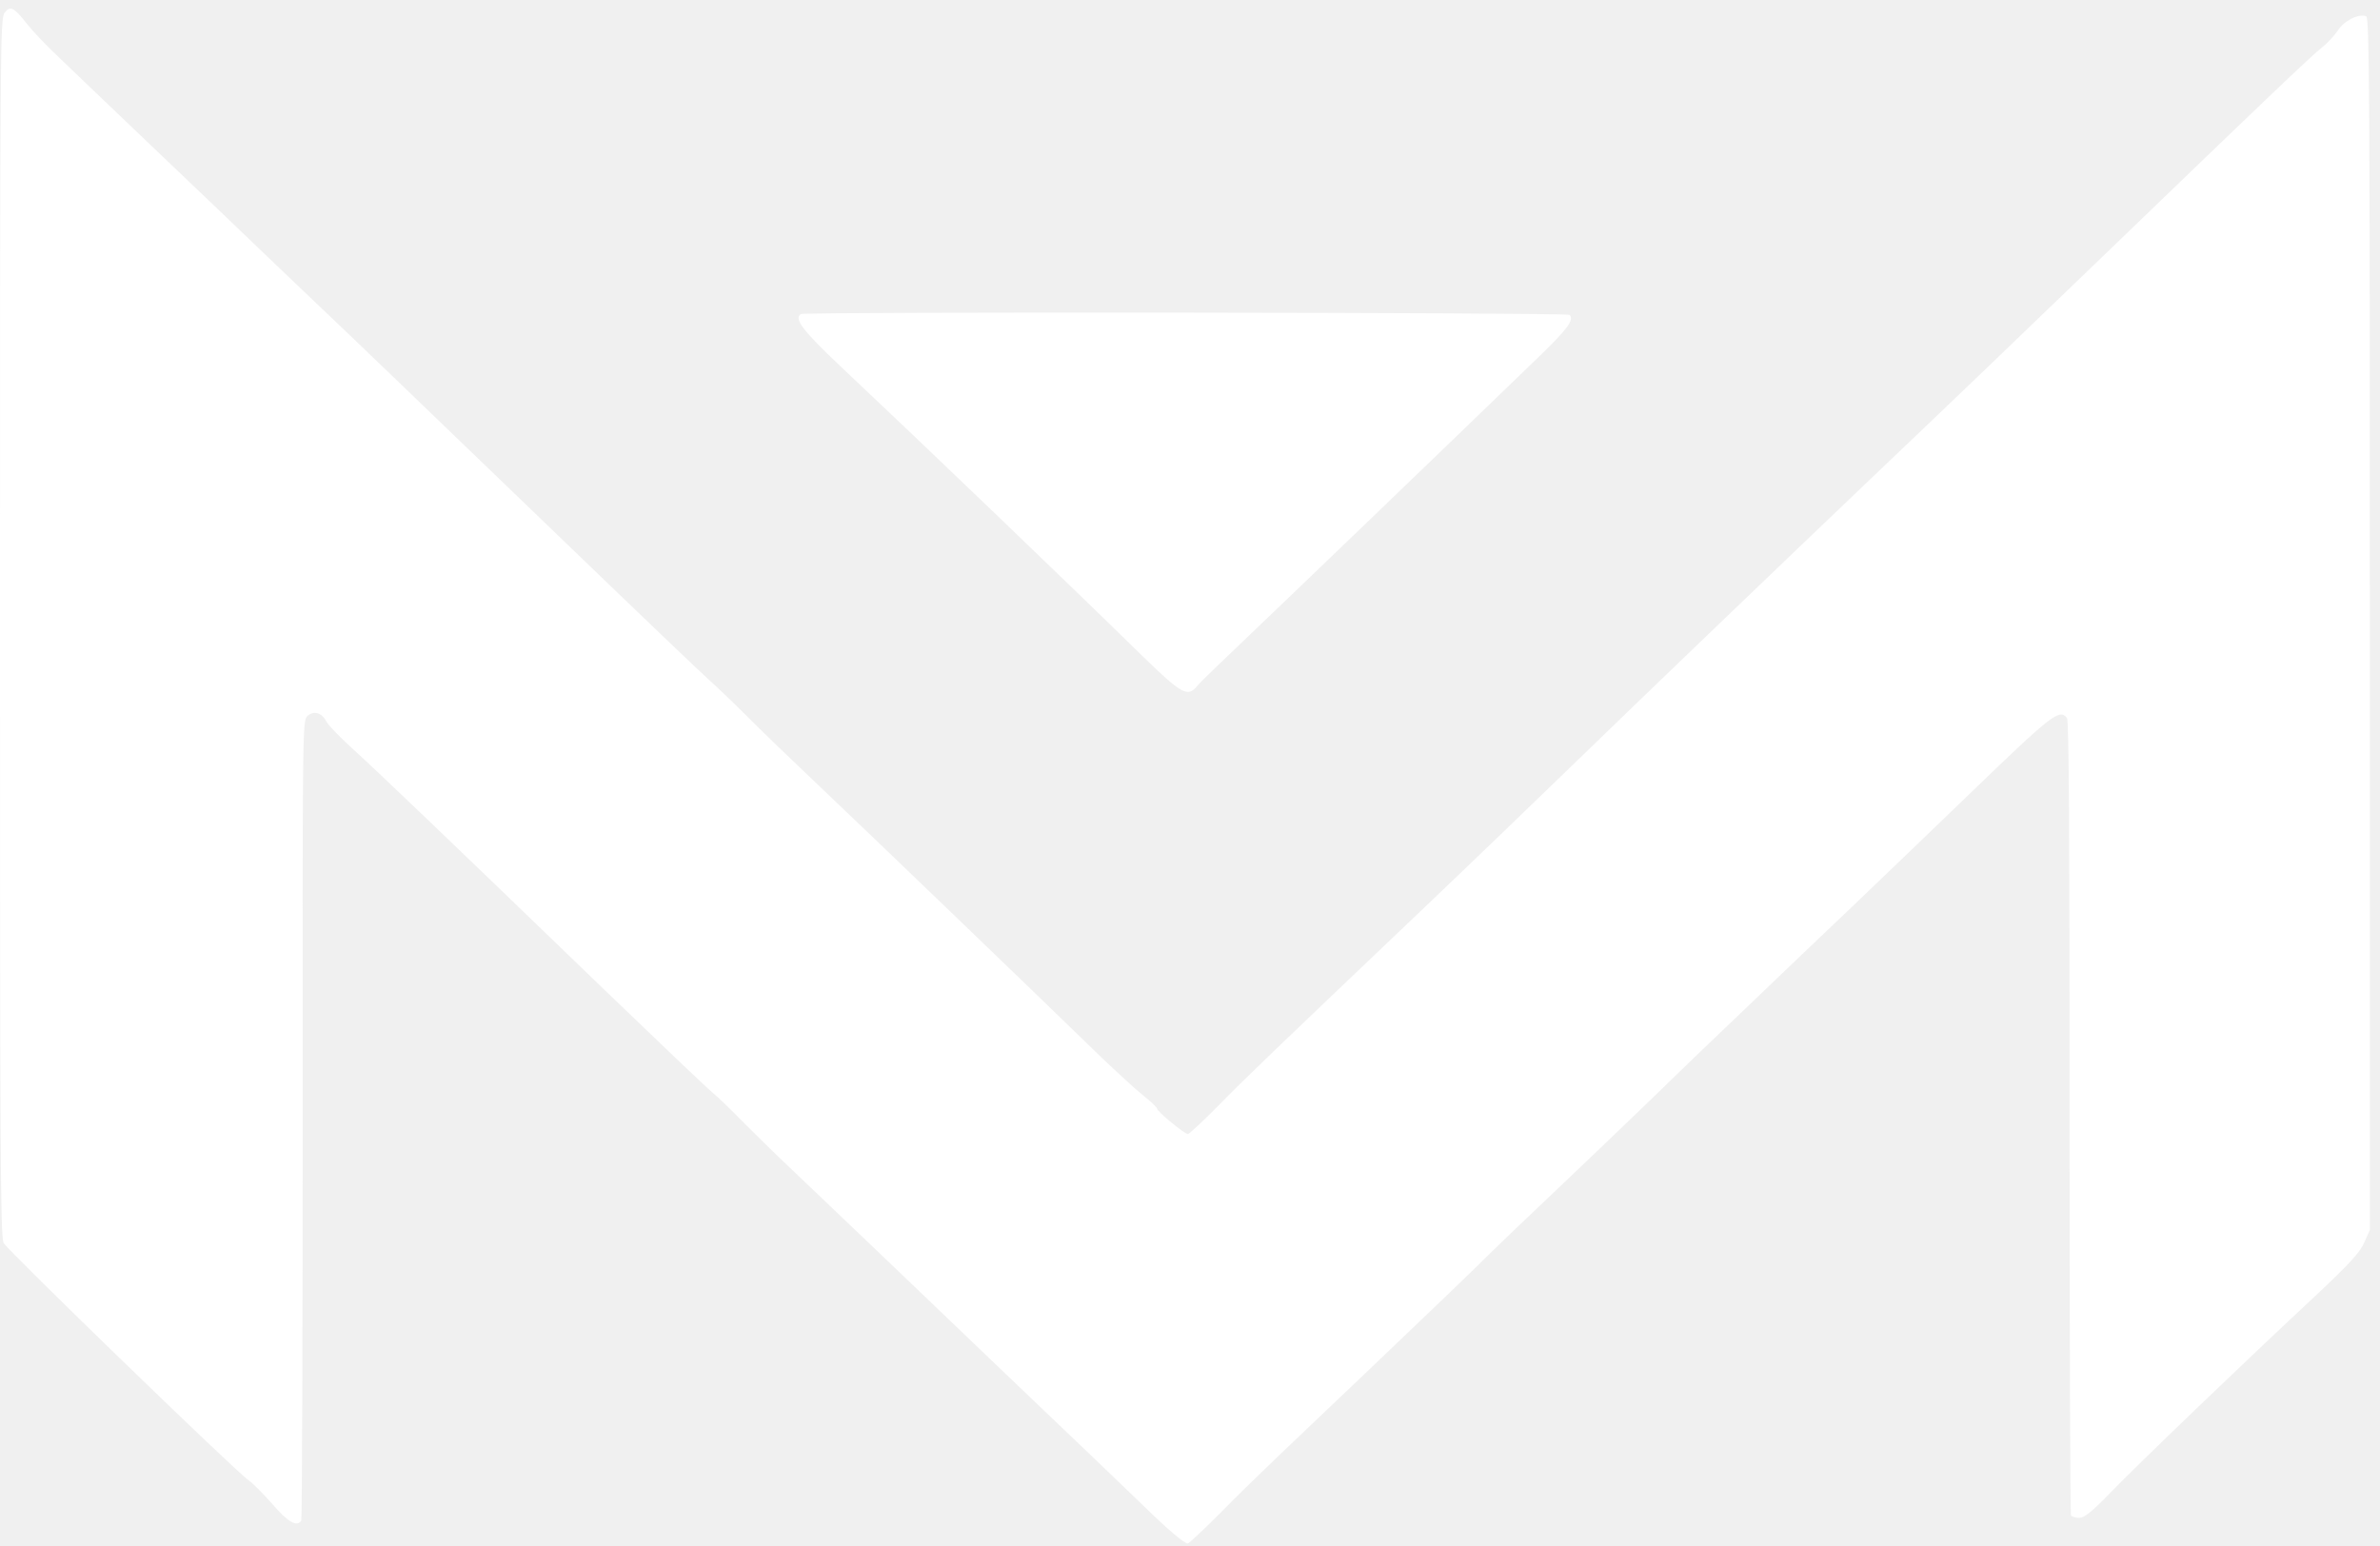
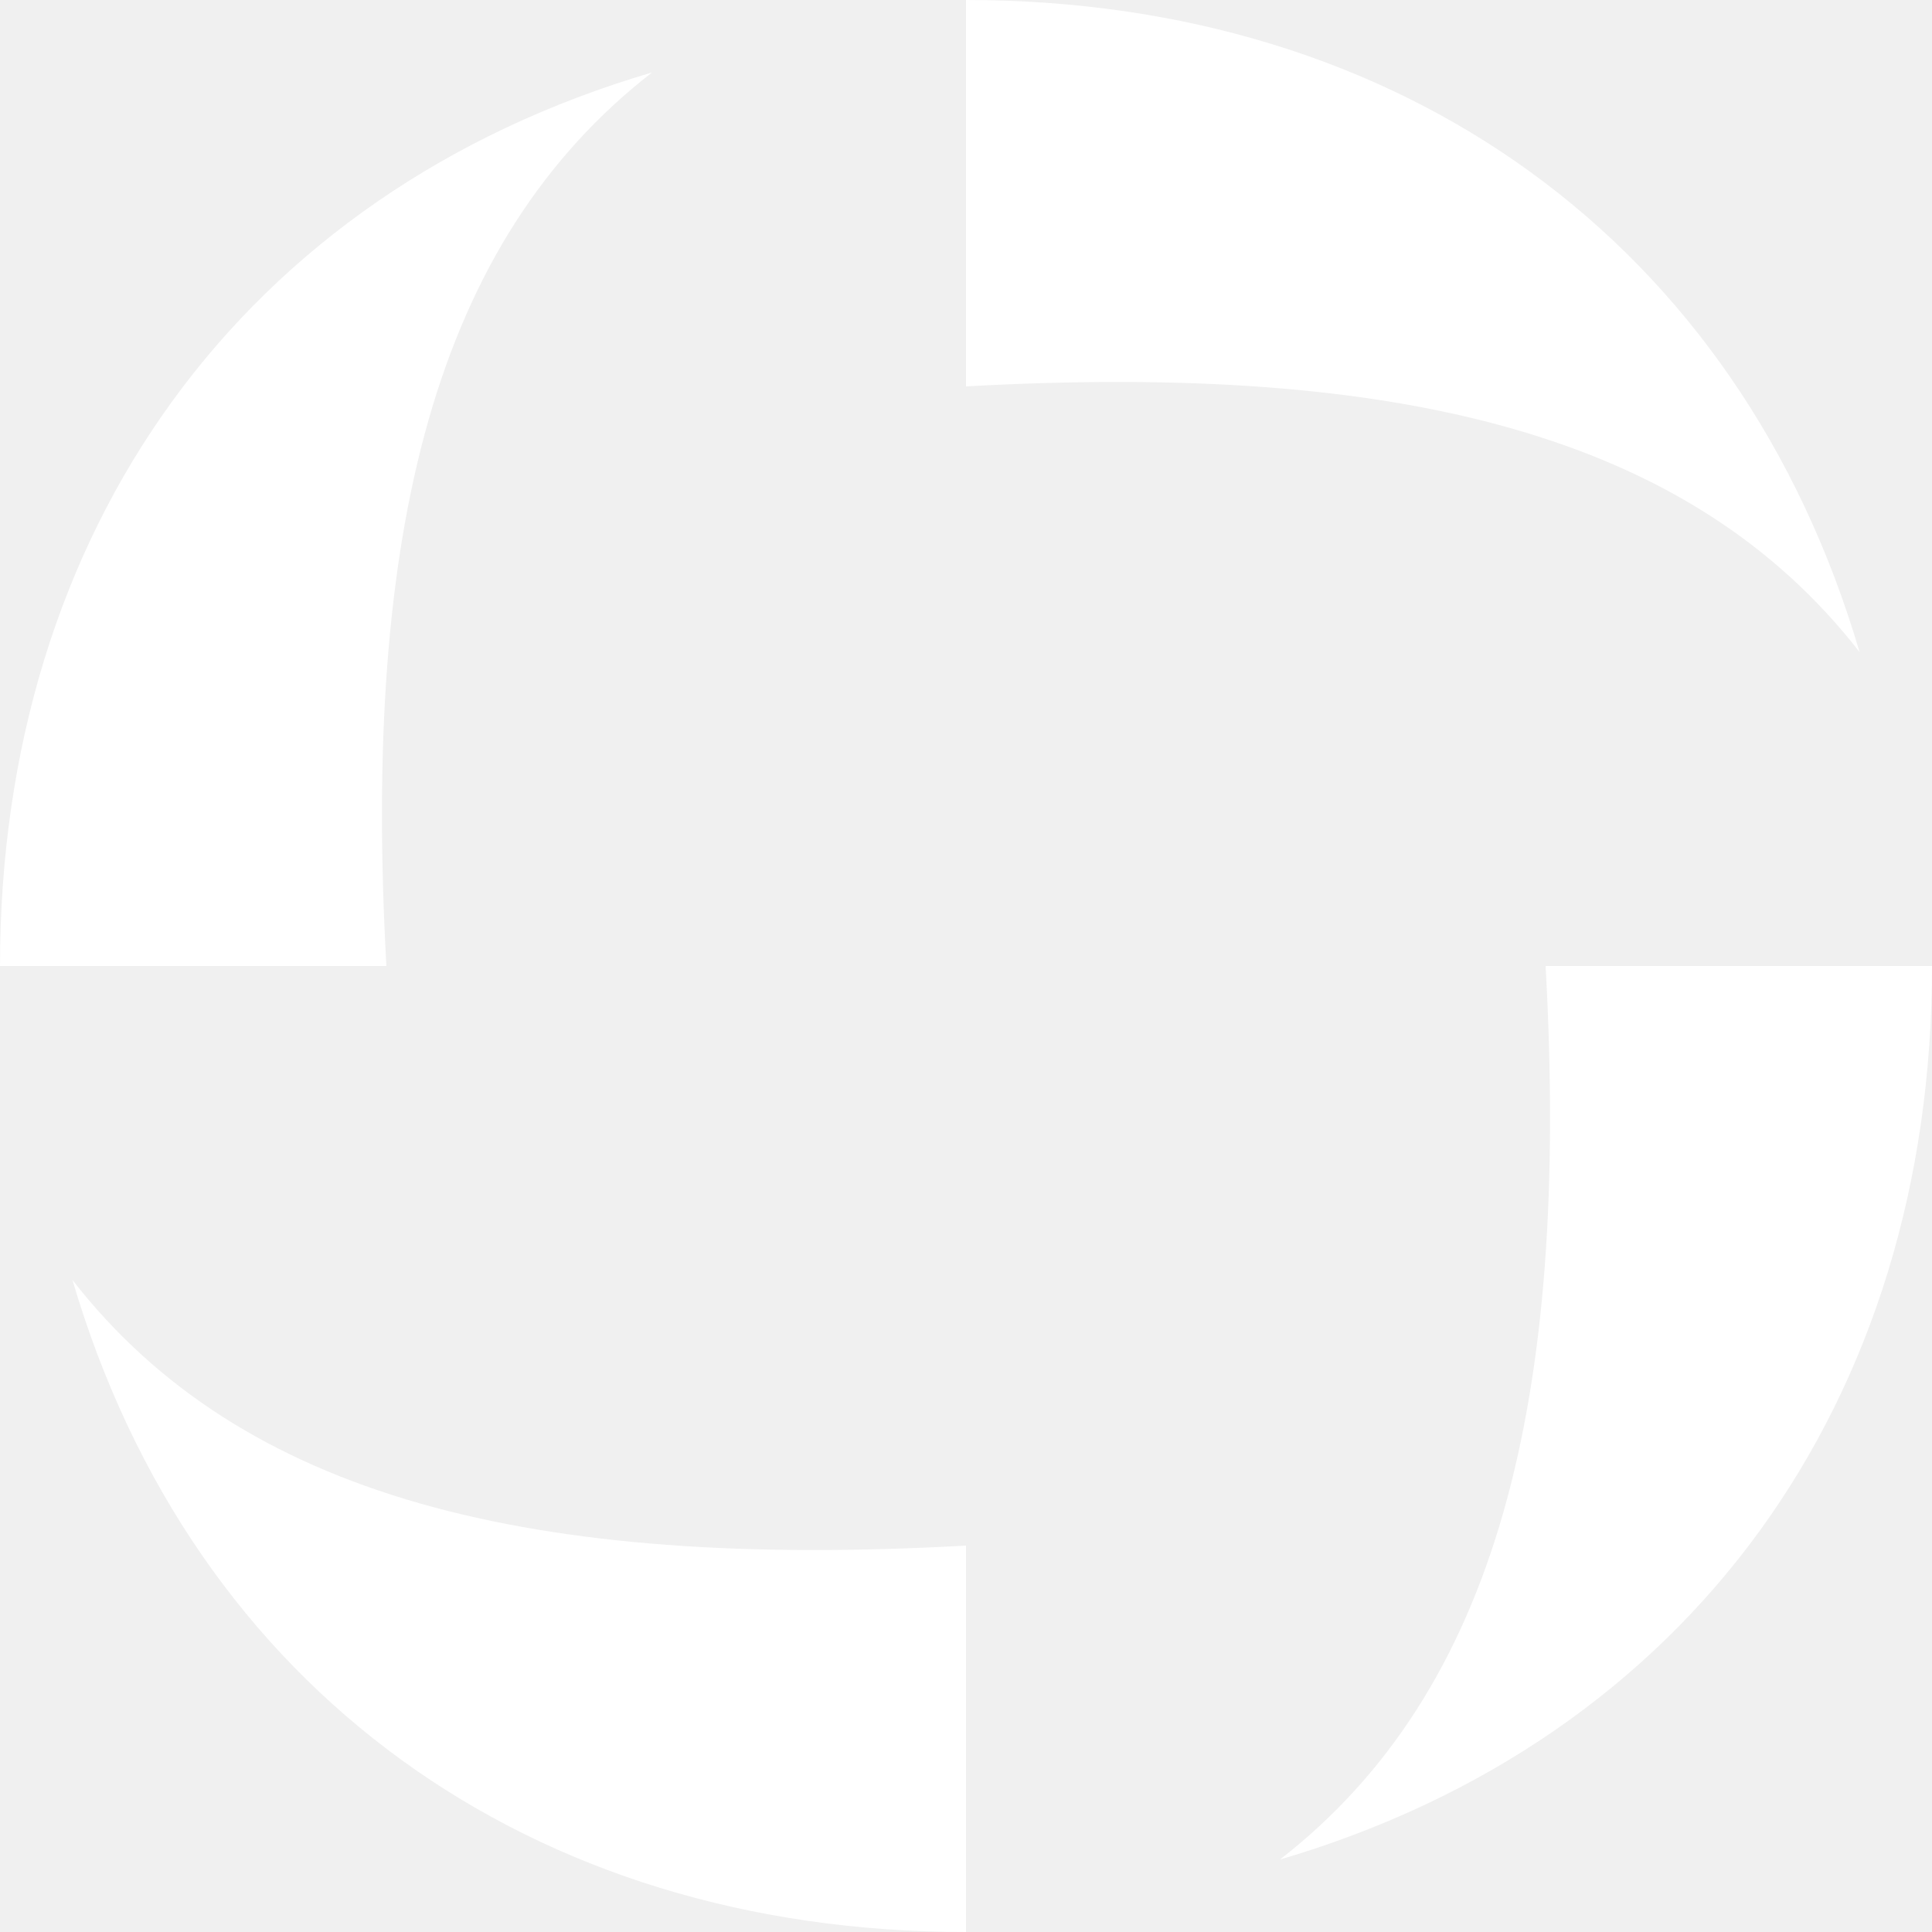
- <svg xmlns="http://www.w3.org/2000/svg" viewBox="0 0 117 76" width="117" height="76" role="img" aria-label="Kandryn mark">
-   <path fill="#FFFFFF" fill-rule="evenodd" d="M 59.97,74.40 C 60.77,73.58 62.14,72.25 63.00,71.43 C 63.86,70.61 65.72,68.84 67.13,67.50 C 70.01,64.76 72.72,62.16 73.37,61.50 C 73.61,61.26 75.02,59.91 76.50,58.51 C 77.98,57.11 80.06,55.11 81.13,54.08 C 82.19,53.04 84.33,50.98 85.88,49.51 C 87.42,48.03 89.81,45.75 91.19,44.44 C 92.56,43.13 95.08,40.71 96.79,39.06 C 100.89,35.10 101.23,34.84 101.61,35.29 C 101.71,35.41 101.74,40.90 101.74,54.92 C 101.74,65.62 101.77,74.43 101.81,74.50 C 101.86,74.57 102.04,74.62 102.21,74.62 C 102.46,74.62 102.83,74.33 103.74,73.39 C 105.02,72.06 110.34,66.95 113.82,63.71 C 115.50,62.13 115.99,61.60 116.22,61.10 L 116.50,60.47 L 116.50,30.67 C 116.50,4.67 116.48,0.86 116.32,0.80 C 115.95,0.66 115.24,1.01 114.92,1.51 C 114.74,1.77 114.39,2.15 114.14,2.34 C 113.70,2.67 111.04,5.21 104.00,12.00 C 100.03,15.83 95.51,20.17 91.94,23.56 C 87.87,27.44 80.22,34.78 77.94,37.00 C 74.96,39.88 73.10,41.68 70.07,44.57 C 62.43,51.84 61.20,53.02 59.92,54.33 C 59.15,55.11 58.46,55.75 58.40,55.75 C 58.23,55.75 56.88,54.64 56.88,54.50 C 56.88,54.44 56.58,54.16 56.22,53.87 C 55.86,53.59 54.92,52.72 54.12,51.96 C 50.99,48.91 42.55,40.80 40.25,38.62 C 38.91,37.35 37.29,35.79 36.66,35.15 C 36.02,34.51 35.20,33.73 34.84,33.41 C 34.48,33.09 31.40,30.15 28.00,26.87 C 24.60,23.60 20.88,20.02 19.75,18.93 C 18.61,17.83 16.53,15.84 15.12,14.50 C 13.71,13.16 11.86,11.39 11.00,10.56 C 10.14,9.74 8.79,8.45 8.00,7.70 C 7.21,6.95 5.91,5.71 5.12,4.95 C 4.33,4.19 3.26,3.17 2.76,2.69 C 2.25,2.21 1.61,1.53 1.34,1.19 C 0.68,0.35 0.51,0.27 0.23,0.62 C 0.01,0.89 -0.00,2.03 0.00,30.83 C 0.00,56.65 0.02,60.81 0.18,61.11 C 0.37,61.47 11.65,72.40 12.23,72.78 C 12.41,72.90 12.93,73.42 13.38,73.93 C 14.15,74.83 14.60,75.09 14.81,74.75 C 14.85,74.68 14.88,65.81 14.88,55.02 C 14.87,35.73 14.87,35.42 15.11,35.20 C 15.43,34.92 15.82,35.03 16.05,35.48 C 16.15,35.66 16.70,36.23 17.27,36.75 C 18.39,37.76 22.05,41.26 29.63,48.58 C 32.28,51.13 34.69,53.43 34.99,53.68 C 35.29,53.93 35.96,54.57 36.48,55.11 C 37.01,55.64 38.11,56.73 38.94,57.51 C 40.88,59.35 44.60,62.91 48.62,66.76 C 50.38,68.44 52.57,70.54 53.50,71.42 C 54.43,72.31 55.67,73.50 56.26,74.07 C 57.39,75.18 58.22,75.88 58.39,75.88 C 58.45,75.88 59.16,75.21 59.97,74.40 Z M 58.84,33.74 C 58.96,33.59 59.43,33.13 59.87,32.71 C 63.64,29.11 70.80,22.23 75.71,17.48 C 77.08,16.15 77.39,15.72 77.16,15.48 C 77.03,15.36 39.57,15.32 39.37,15.44 C 39.01,15.66 39.46,16.25 41.31,18.00 C 45.43,21.88 52.54,28.70 56.13,32.22 C 58.08,34.12 58.38,34.29 58.84,33.74 Z" />
+ <svg xmlns="http://www.w3.org/2000/svg" viewBox="0 0 80.00 80.00" width="80.00" height="80.00">
+   <path d="M40.00,0.00C58.00,0.00 72.00,10.00 77.00,27.00C70.00,18.00 58.00,15.00 40.00,16.00Z" fill="#FFFFFF" />
+   <path d="M80.00,40.00C80.00,58.00 70.00,72.00 53.00,77.00C62.00,70.00 65.00,58.00 64.00,40.00Z" fill="#FFFFFF" />
+   <path d="M40.00,80.00C22.00,80.00 8.00,70.00 3.00,53.00C10.00,62.00 22.00,65.00 40.00,64.00Z" fill="#FFFFFF" />
+   <path d="M0.00,40.00C0.00,22.00 10.00,8.00 27.00,3.00C18.00,10.00 15.00,22.00 16.00,40.00Z" fill="#FFFFFF" />
</svg>
